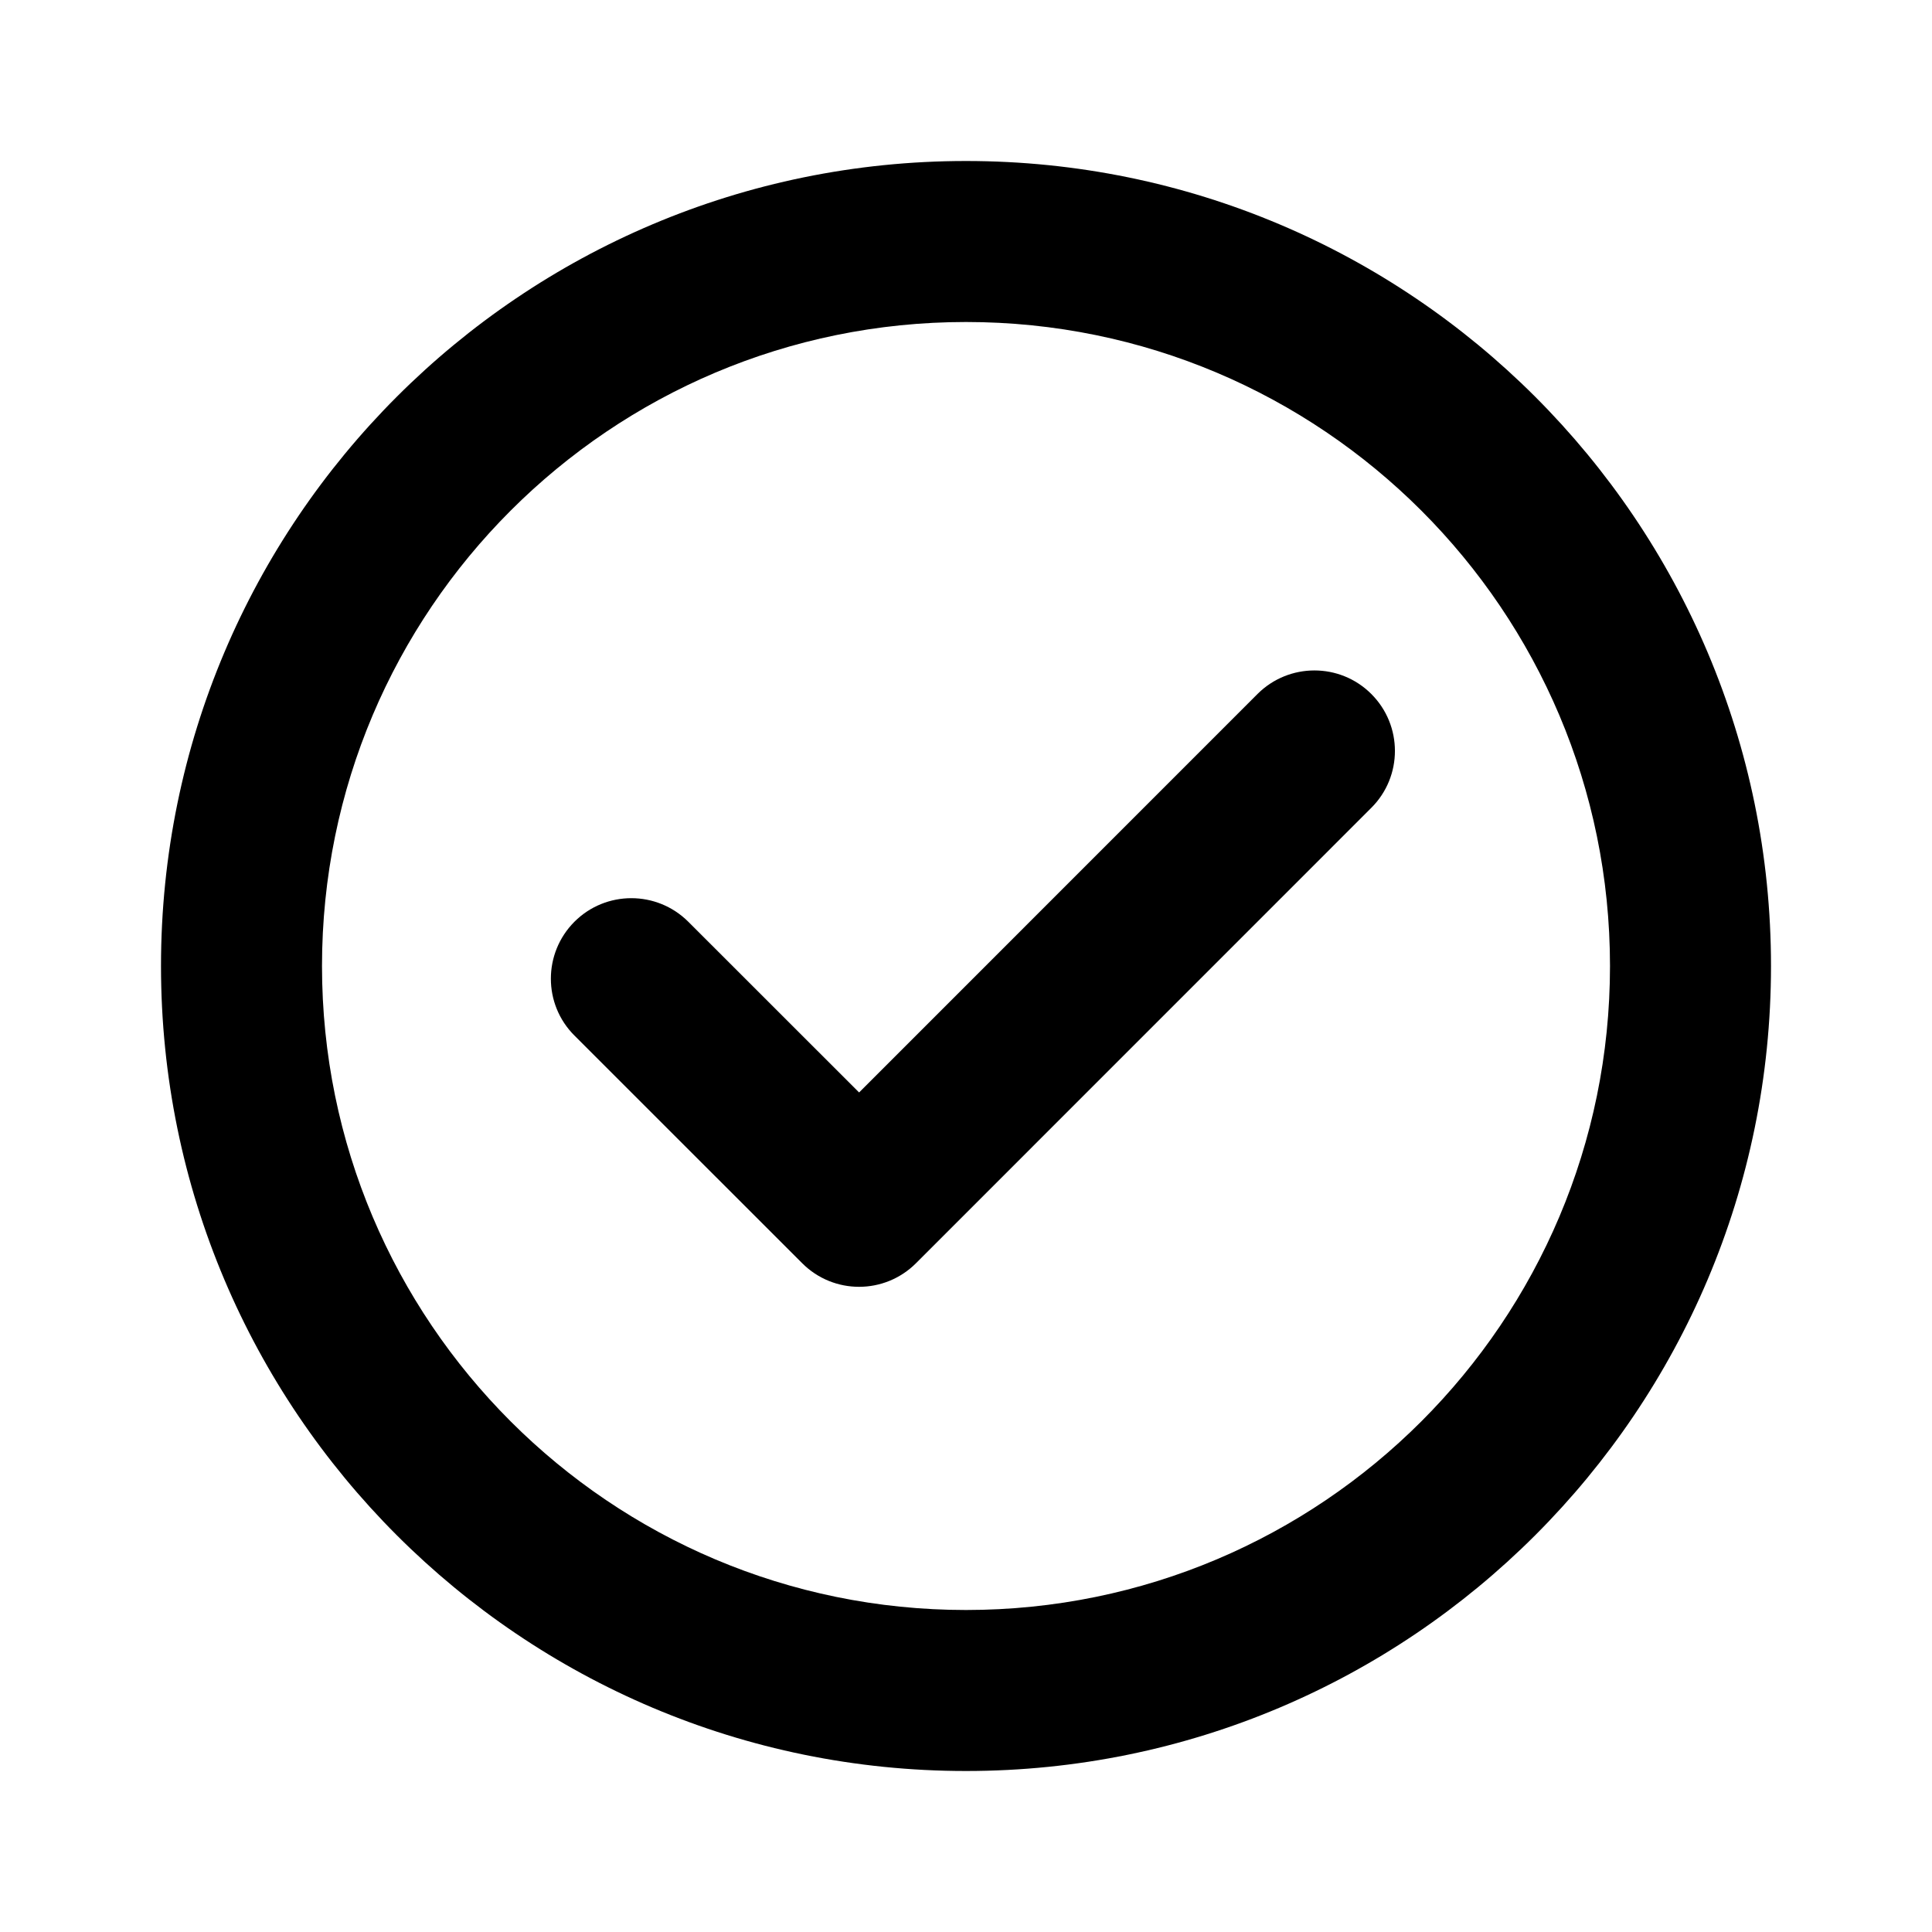
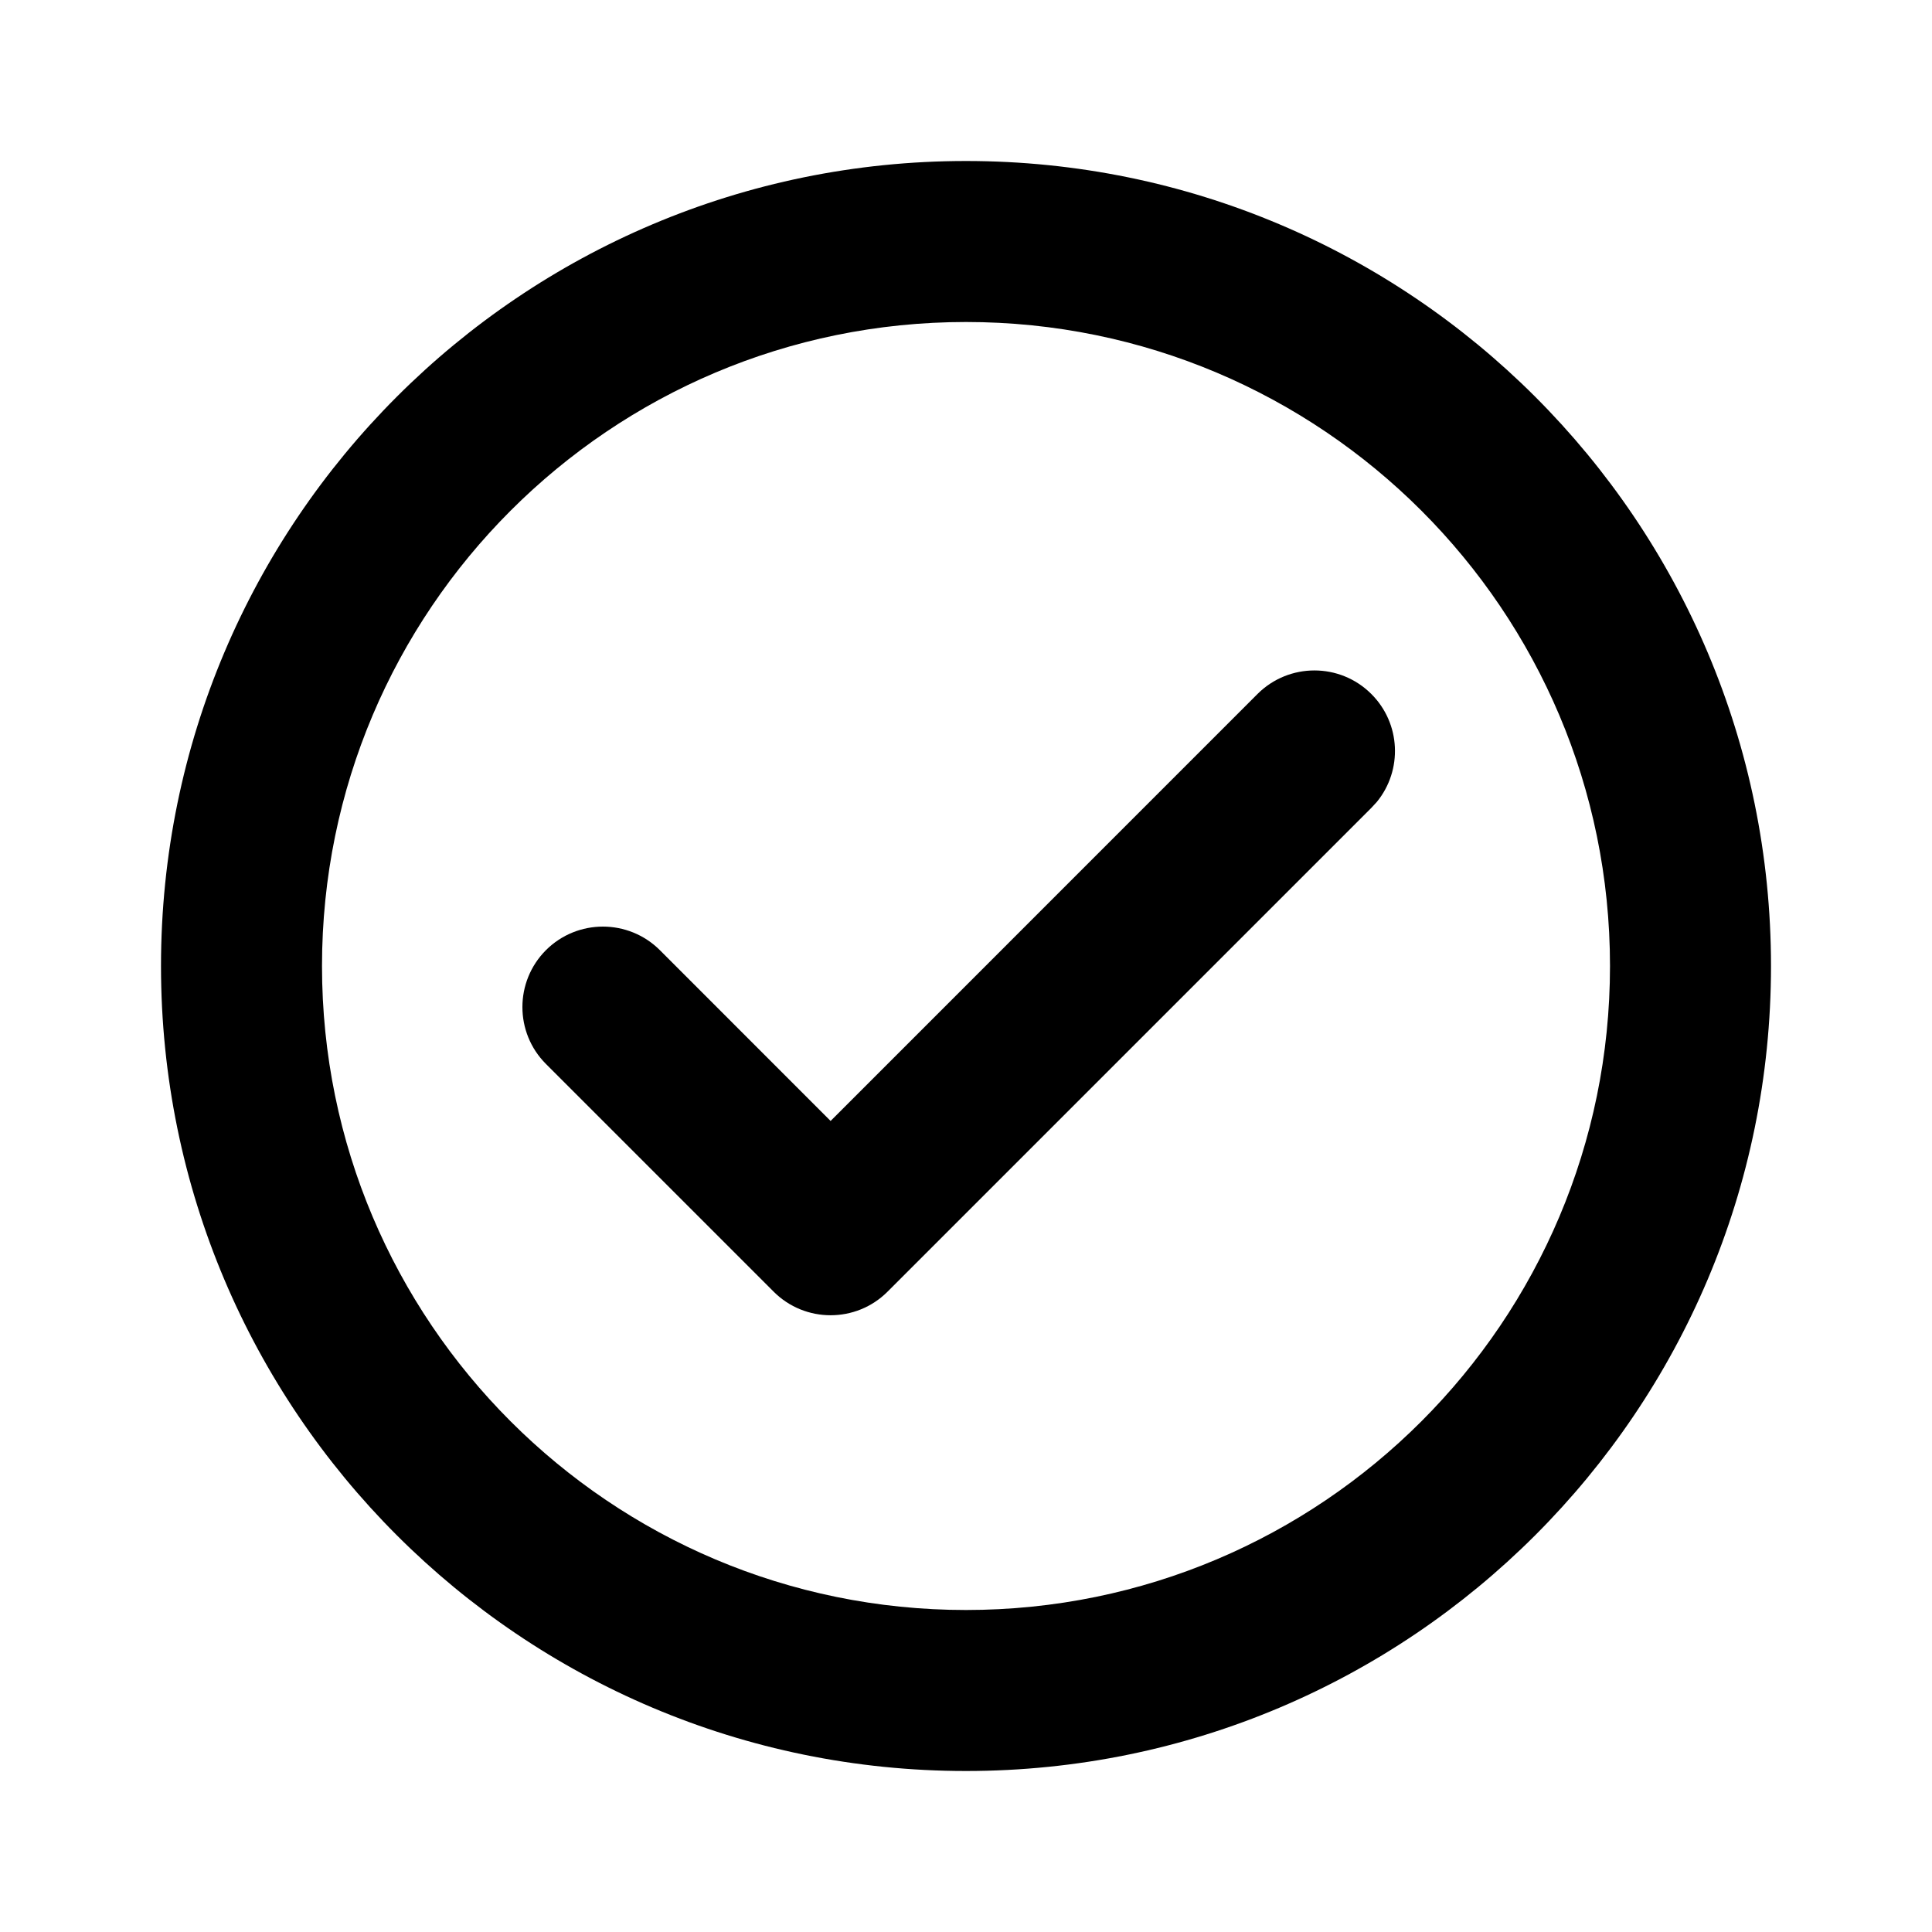
<svg xmlns="http://www.w3.org/2000/svg" viewBox="0 0 24 24" fill="currentColor">
-   <path d="M15.621 8.621C16.012 8.231 16.645 8.231 17.035 8.621C17.426 9.012 17.426 9.645 17.035 10.035L11.379 15.692C10.988 16.083 10.355 16.083 9.965 15.692L7.136 12.864C6.745 12.474 6.746 11.841 7.136 11.45C7.526 11.06 8.159 11.06 8.55 11.45L10.672 13.571L15.621 8.621Z" fill="currentColor" />
-   <path fill-rule="evenodd" clip-rule="evenodd" d="M12 2C17.523 2 22 6.477 22 12C22 17.523 17.523 22 12 22C6.477 22 2 17.523 2 12C2 6.477 6.477 2 12 2ZM12 4C7.582 4 4 7.582 4 12C4 16.418 7.582 20 12 20C16.418 20 20 16.418 20 12C20 7.582 16.418 4 12 4Z" fill="currentColor" />
+   <path d="M15.621 8.621C16.012 8.231 16.645 8.231 17.035 8.621C17.402 8.987 17.425 9.567 17.105 9.96L17.035 10.036L11.025 16.046C10.635 16.436 10.001 16.436 9.611 16.046L6.782 13.217C6.392 12.827 6.392 12.194 6.782 11.803C7.173 11.413 7.806 11.413 8.197 11.803L10.318 13.925L15.621 8.621Z" fill="currentColor" />
+   <path fill-rule="evenodd" clip-rule="evenodd" d="M12 22C6.477 22 2 17.523 2 12C2 6.477 6.477 2 12 2C17.523 2 22 6.477 22 12C22 17.523 17.523 22 12 22ZM12 4C16.418 4 20 7.582 20 12C20 16.418 16.418 20 12 20C7.582 20 4 16.418 4 12C4 7.582 7.582 4 12 4Z" fill="currentColor" />
</svg>
